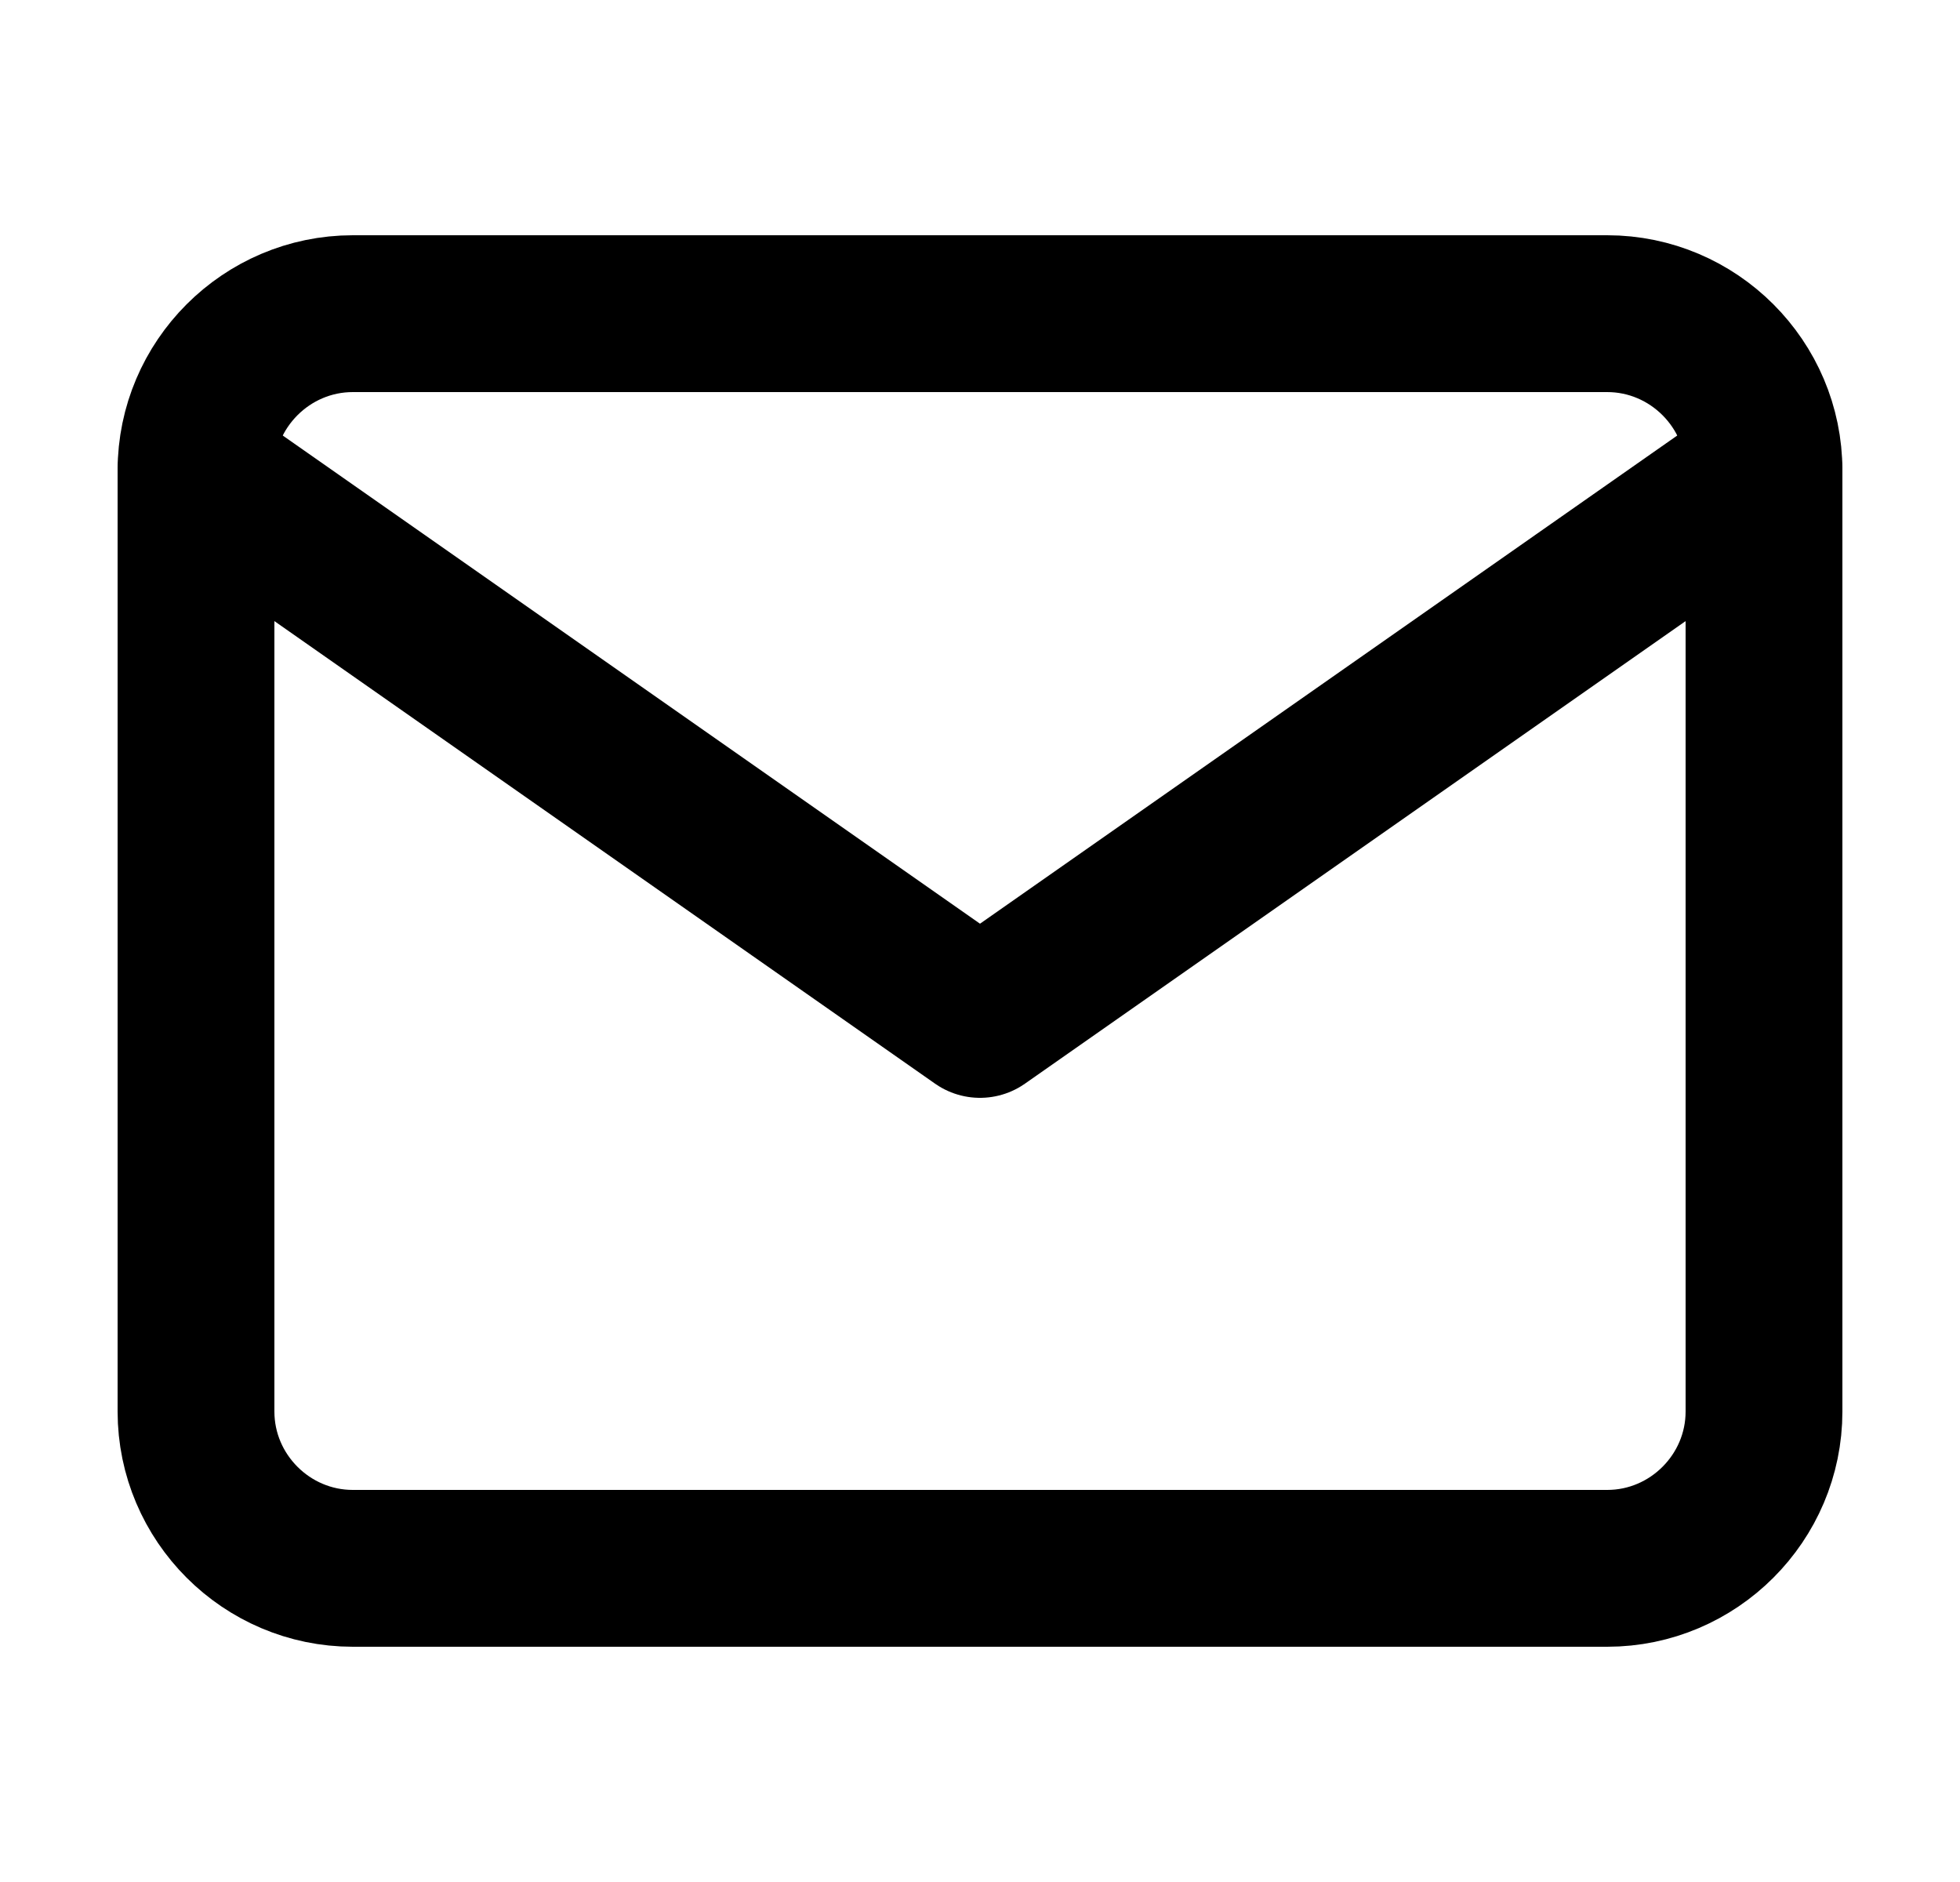
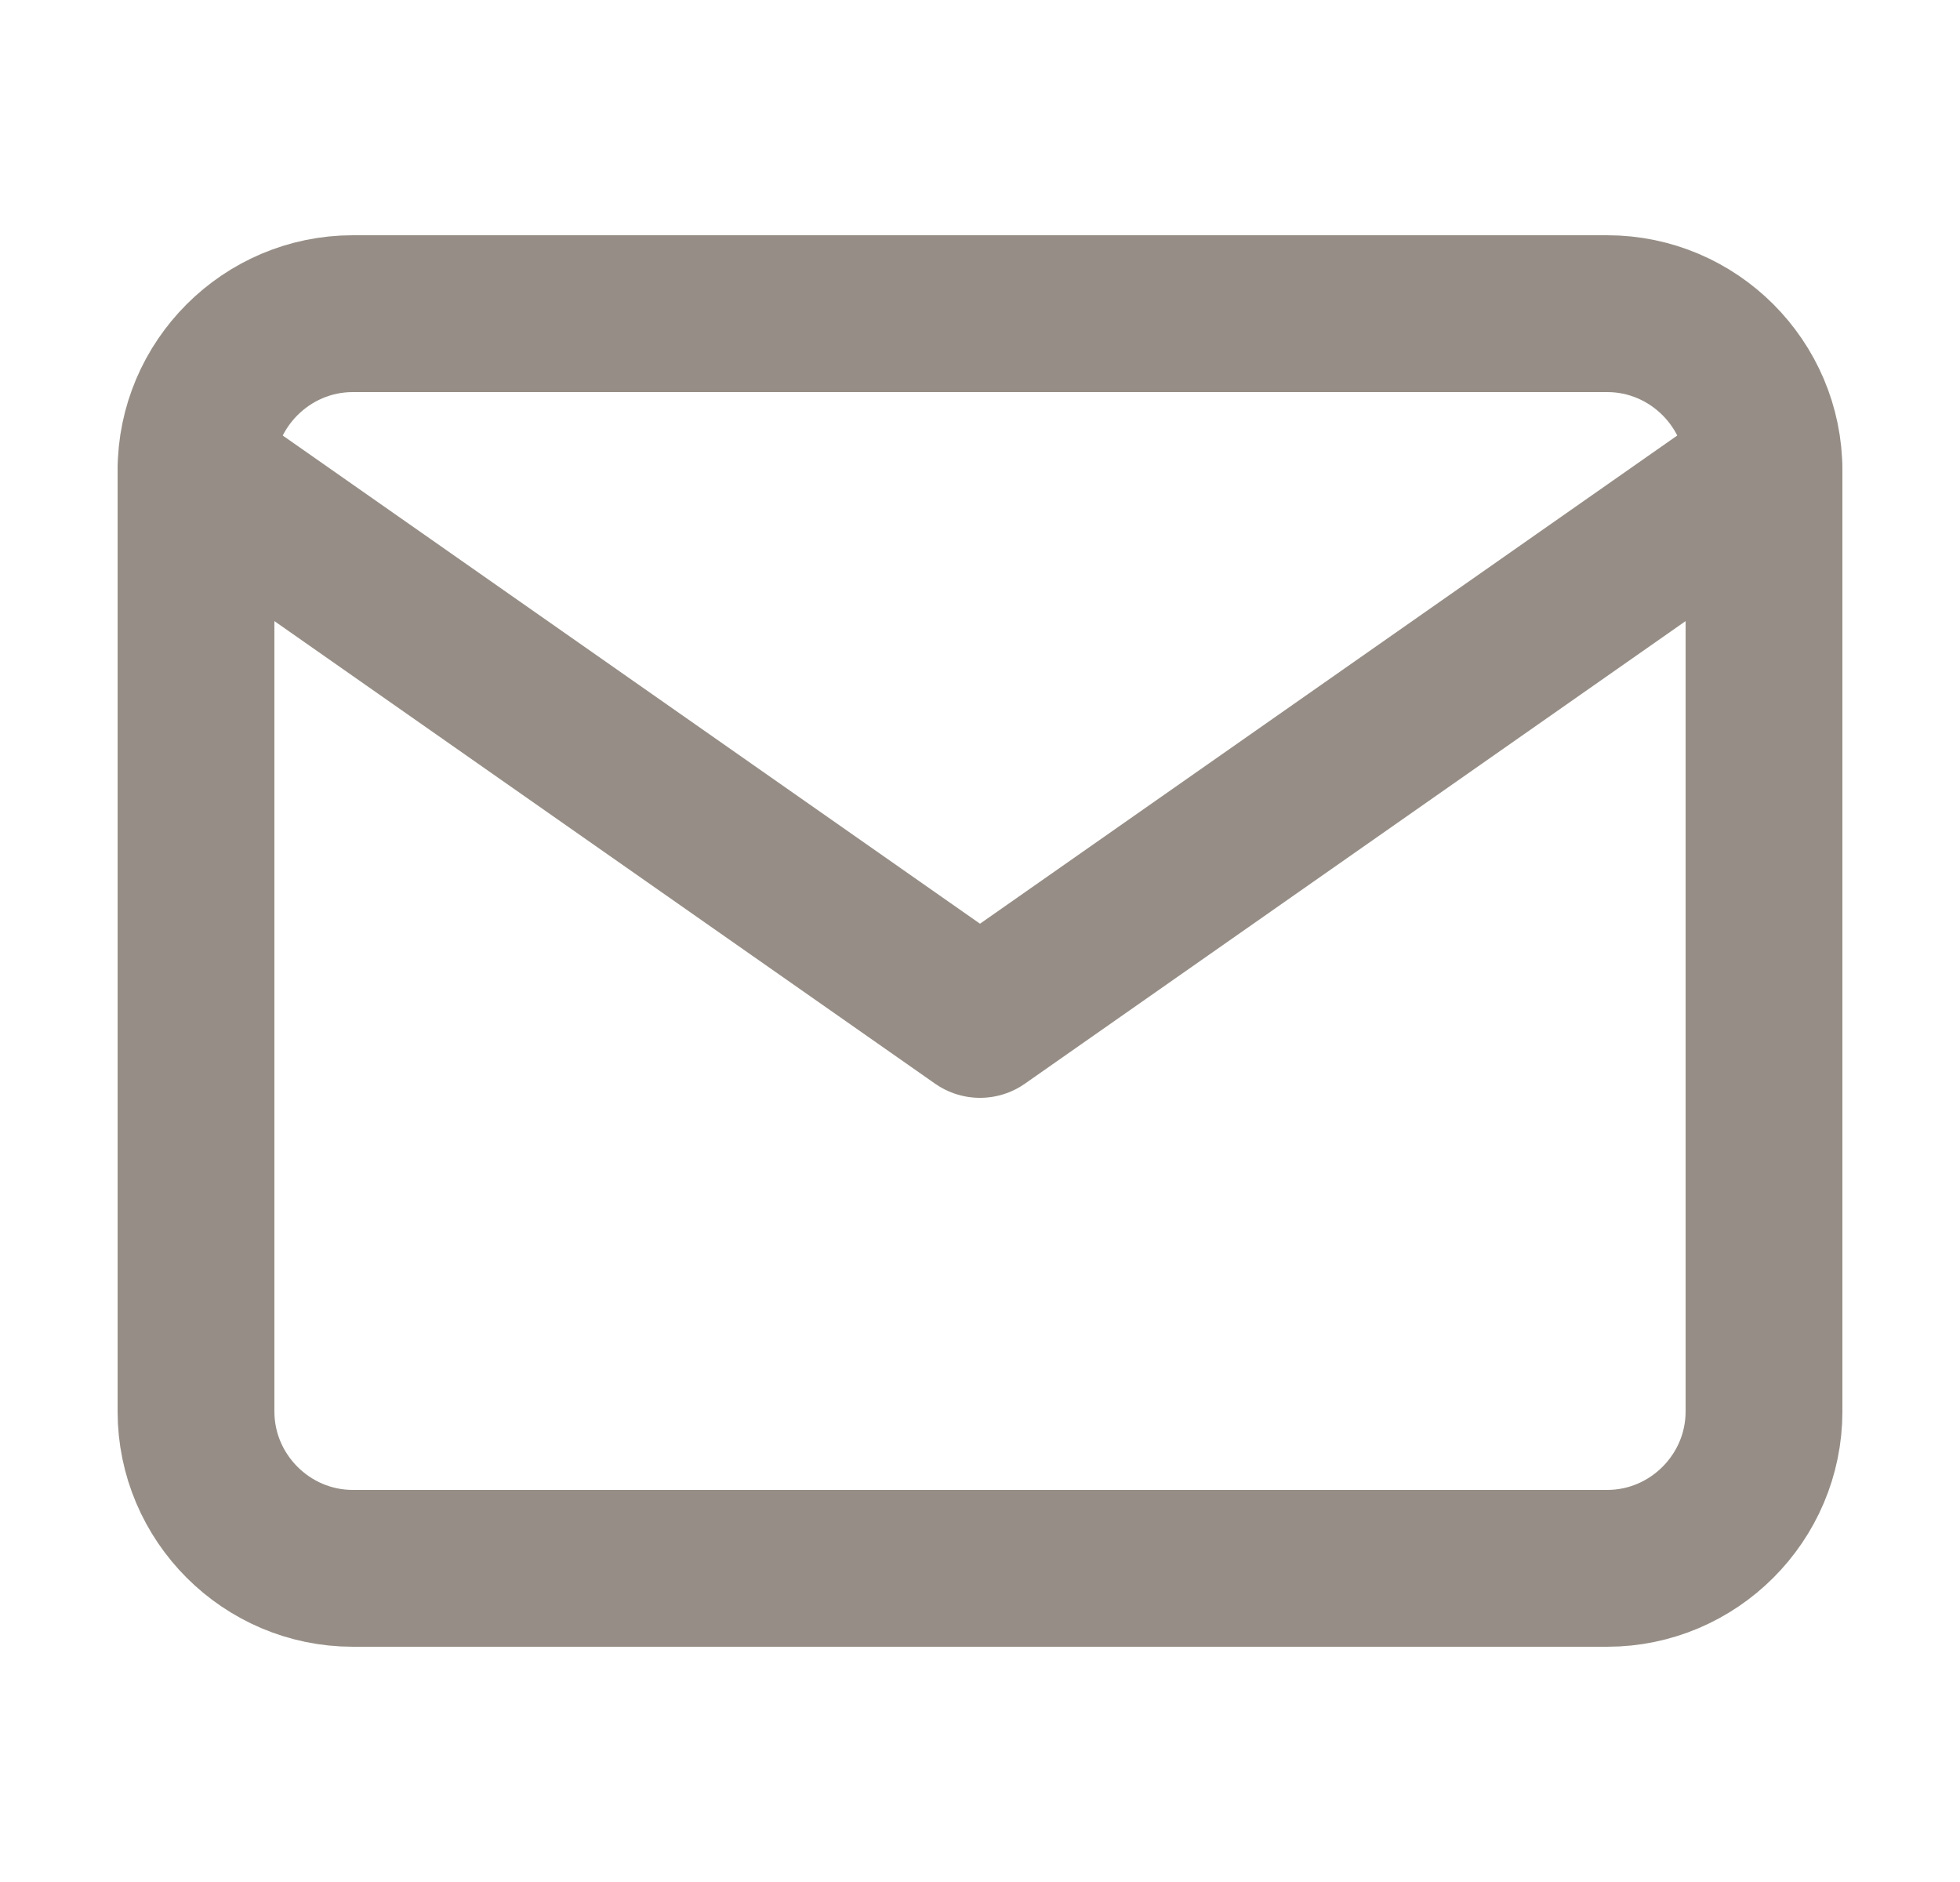
- <svg xmlns="http://www.w3.org/2000/svg" width="25" height="24" viewBox="0 0 25 24">
-   <path d="M4.5 4H20.5C21.6 4 22.5 4.9 22.5 6V18C22.5 19.1 21.6 20 20.5 20H4.5C3.4 20 2.5 19.1 2.5 18V6C2.5 4.9 3.4 4 4.5 4Z" stroke="currentColor" fill="none" stroke-width="2" stroke-linecap="round" stroke-linejoin="round" />
-   <path d="M22.5 6L12.5 13L2.5 6" stroke="currentColor" fill="none" stroke-width="2" stroke-linecap="round" stroke-linejoin="round" />
+ <svg xmlns="http://www.w3.org/2000/svg" width="25" height="24" viewBox="0 0 25 24" fill="none">
+   <path d="M4.5 4H20.5C21.6 4 22.5 4.9 22.5 6V18C22.5 19.1 21.6 20 20.5 20H4.5C3.4 20 2.5 19.1 2.5 18V6C2.5 4.9 3.4 4 4.5 4Z" stroke="#968E86" stroke-width="2" stroke-linecap="round" stroke-linejoin="round" />
+   <path d="M22.5 6L12.5 13L2.5 6" stroke="#968E86" stroke-width="2" stroke-linecap="round" stroke-linejoin="round" />
</svg>
